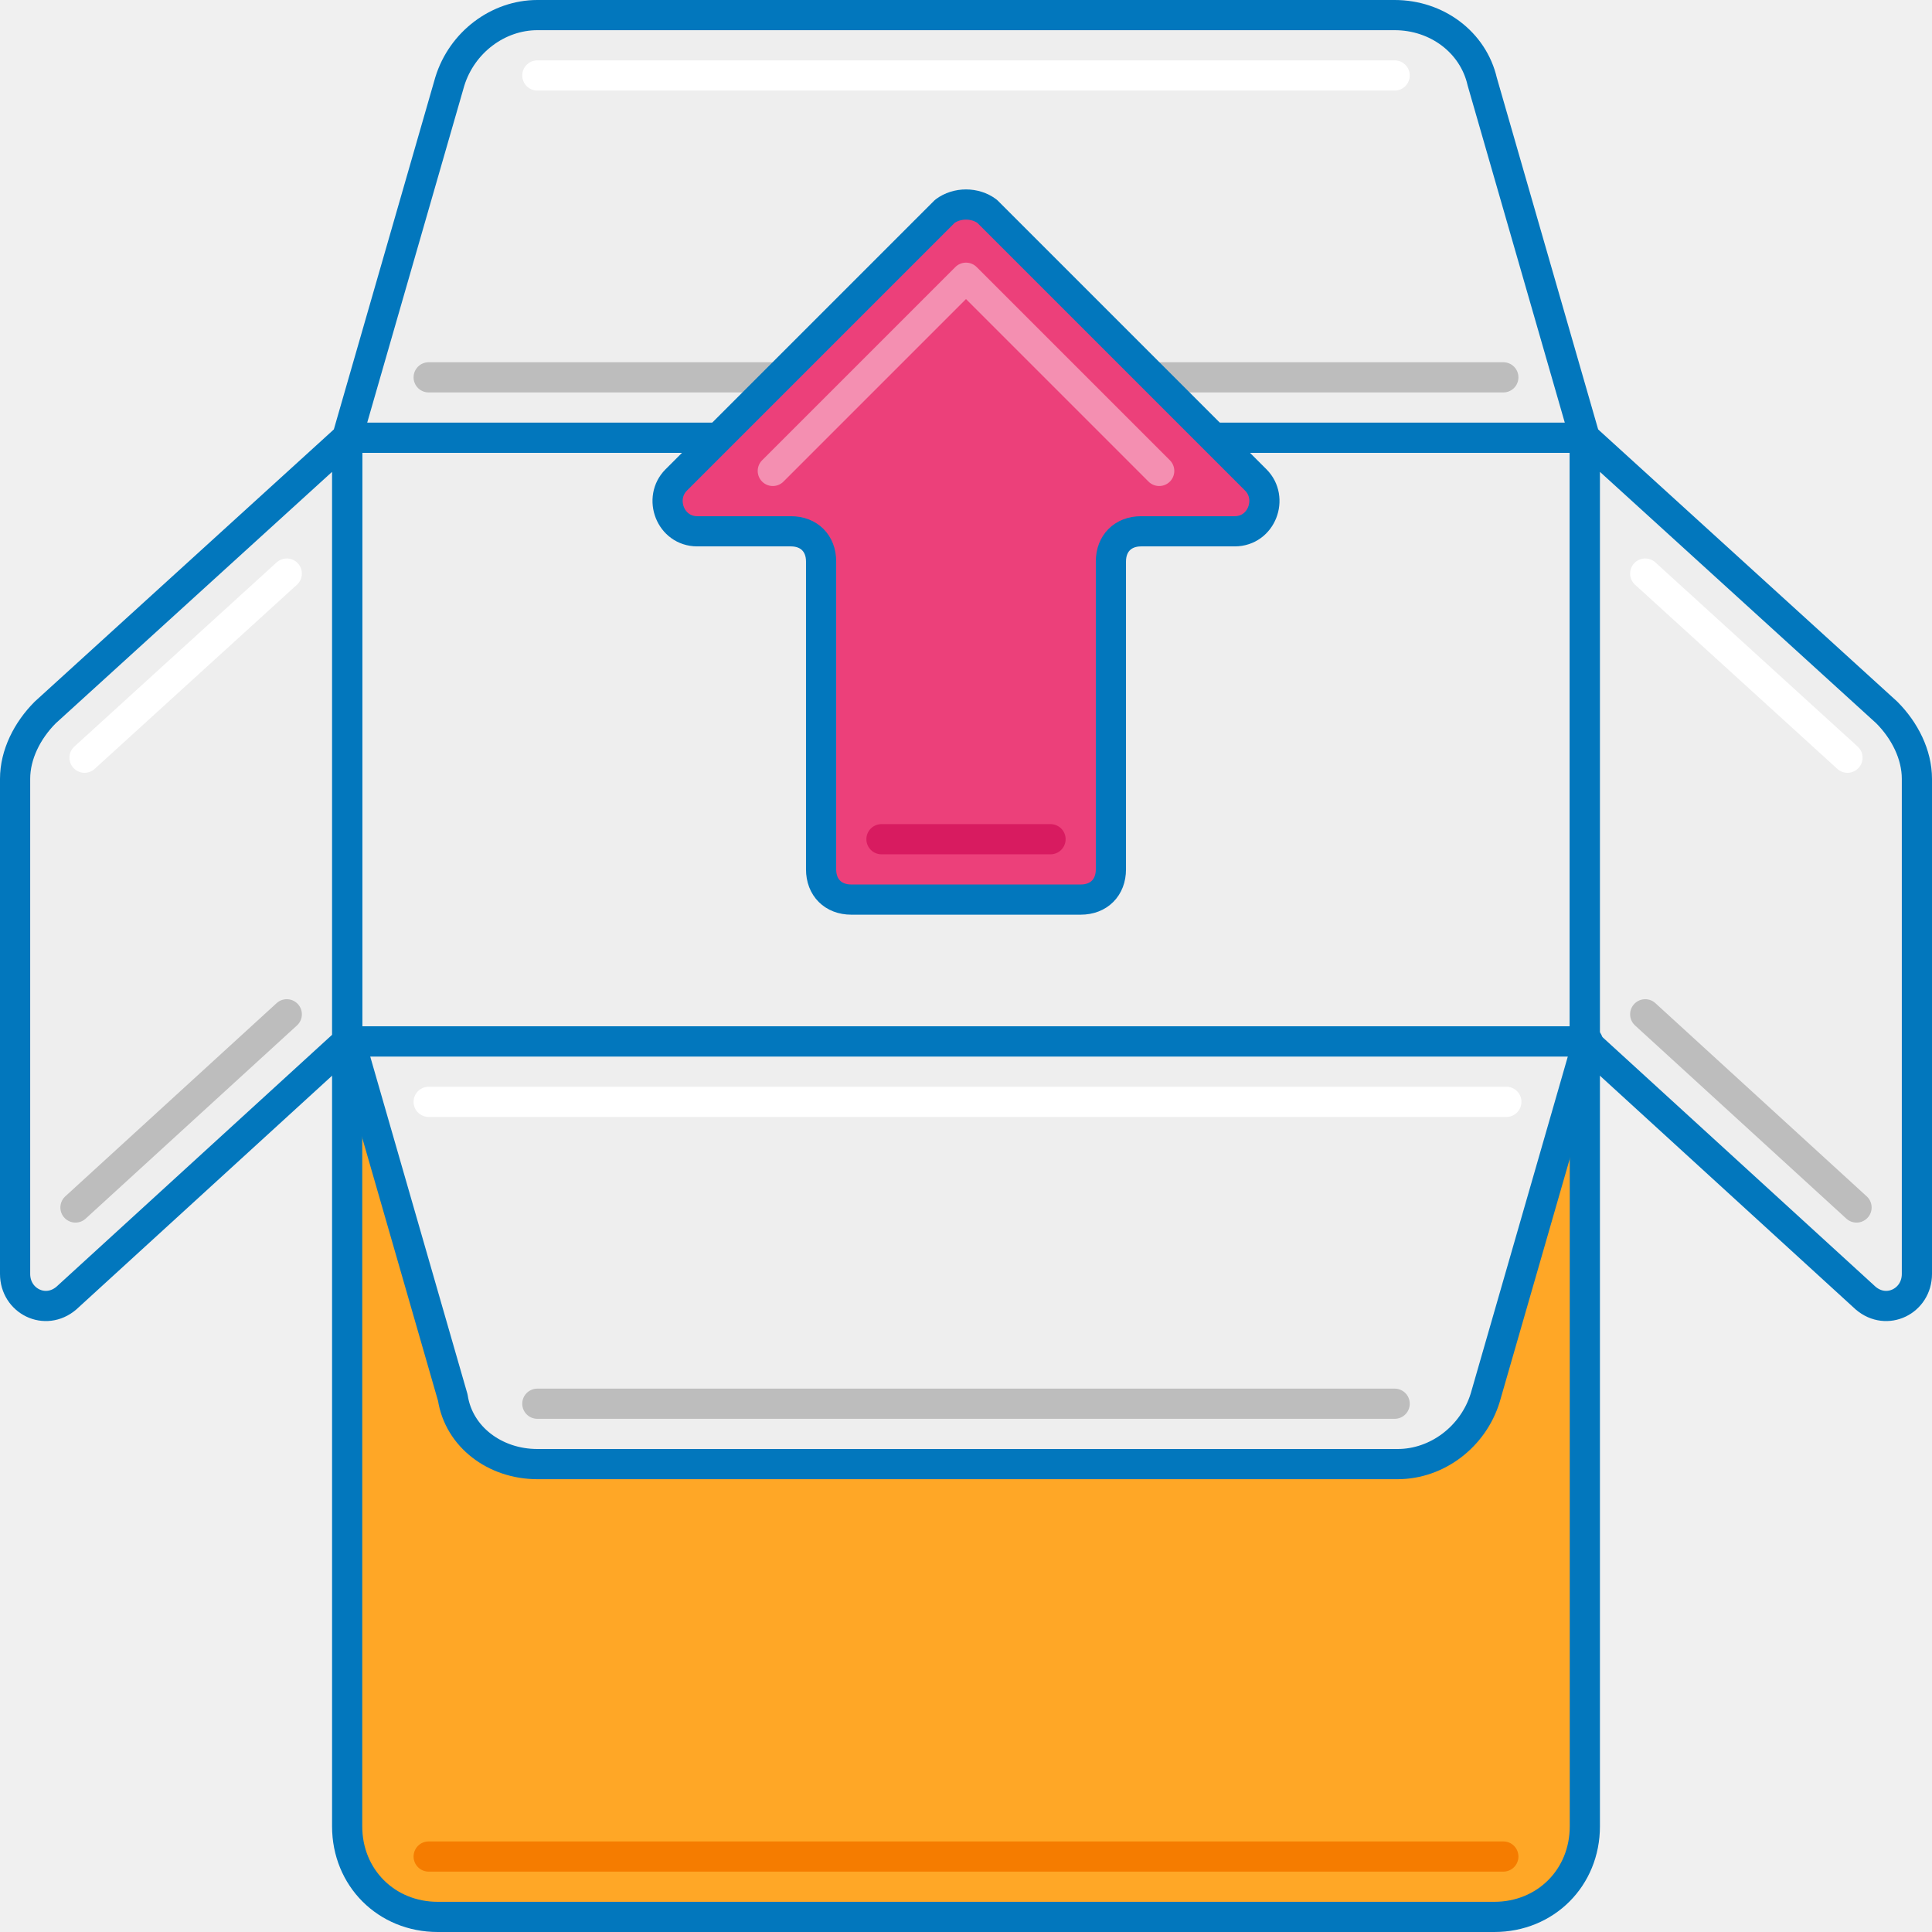
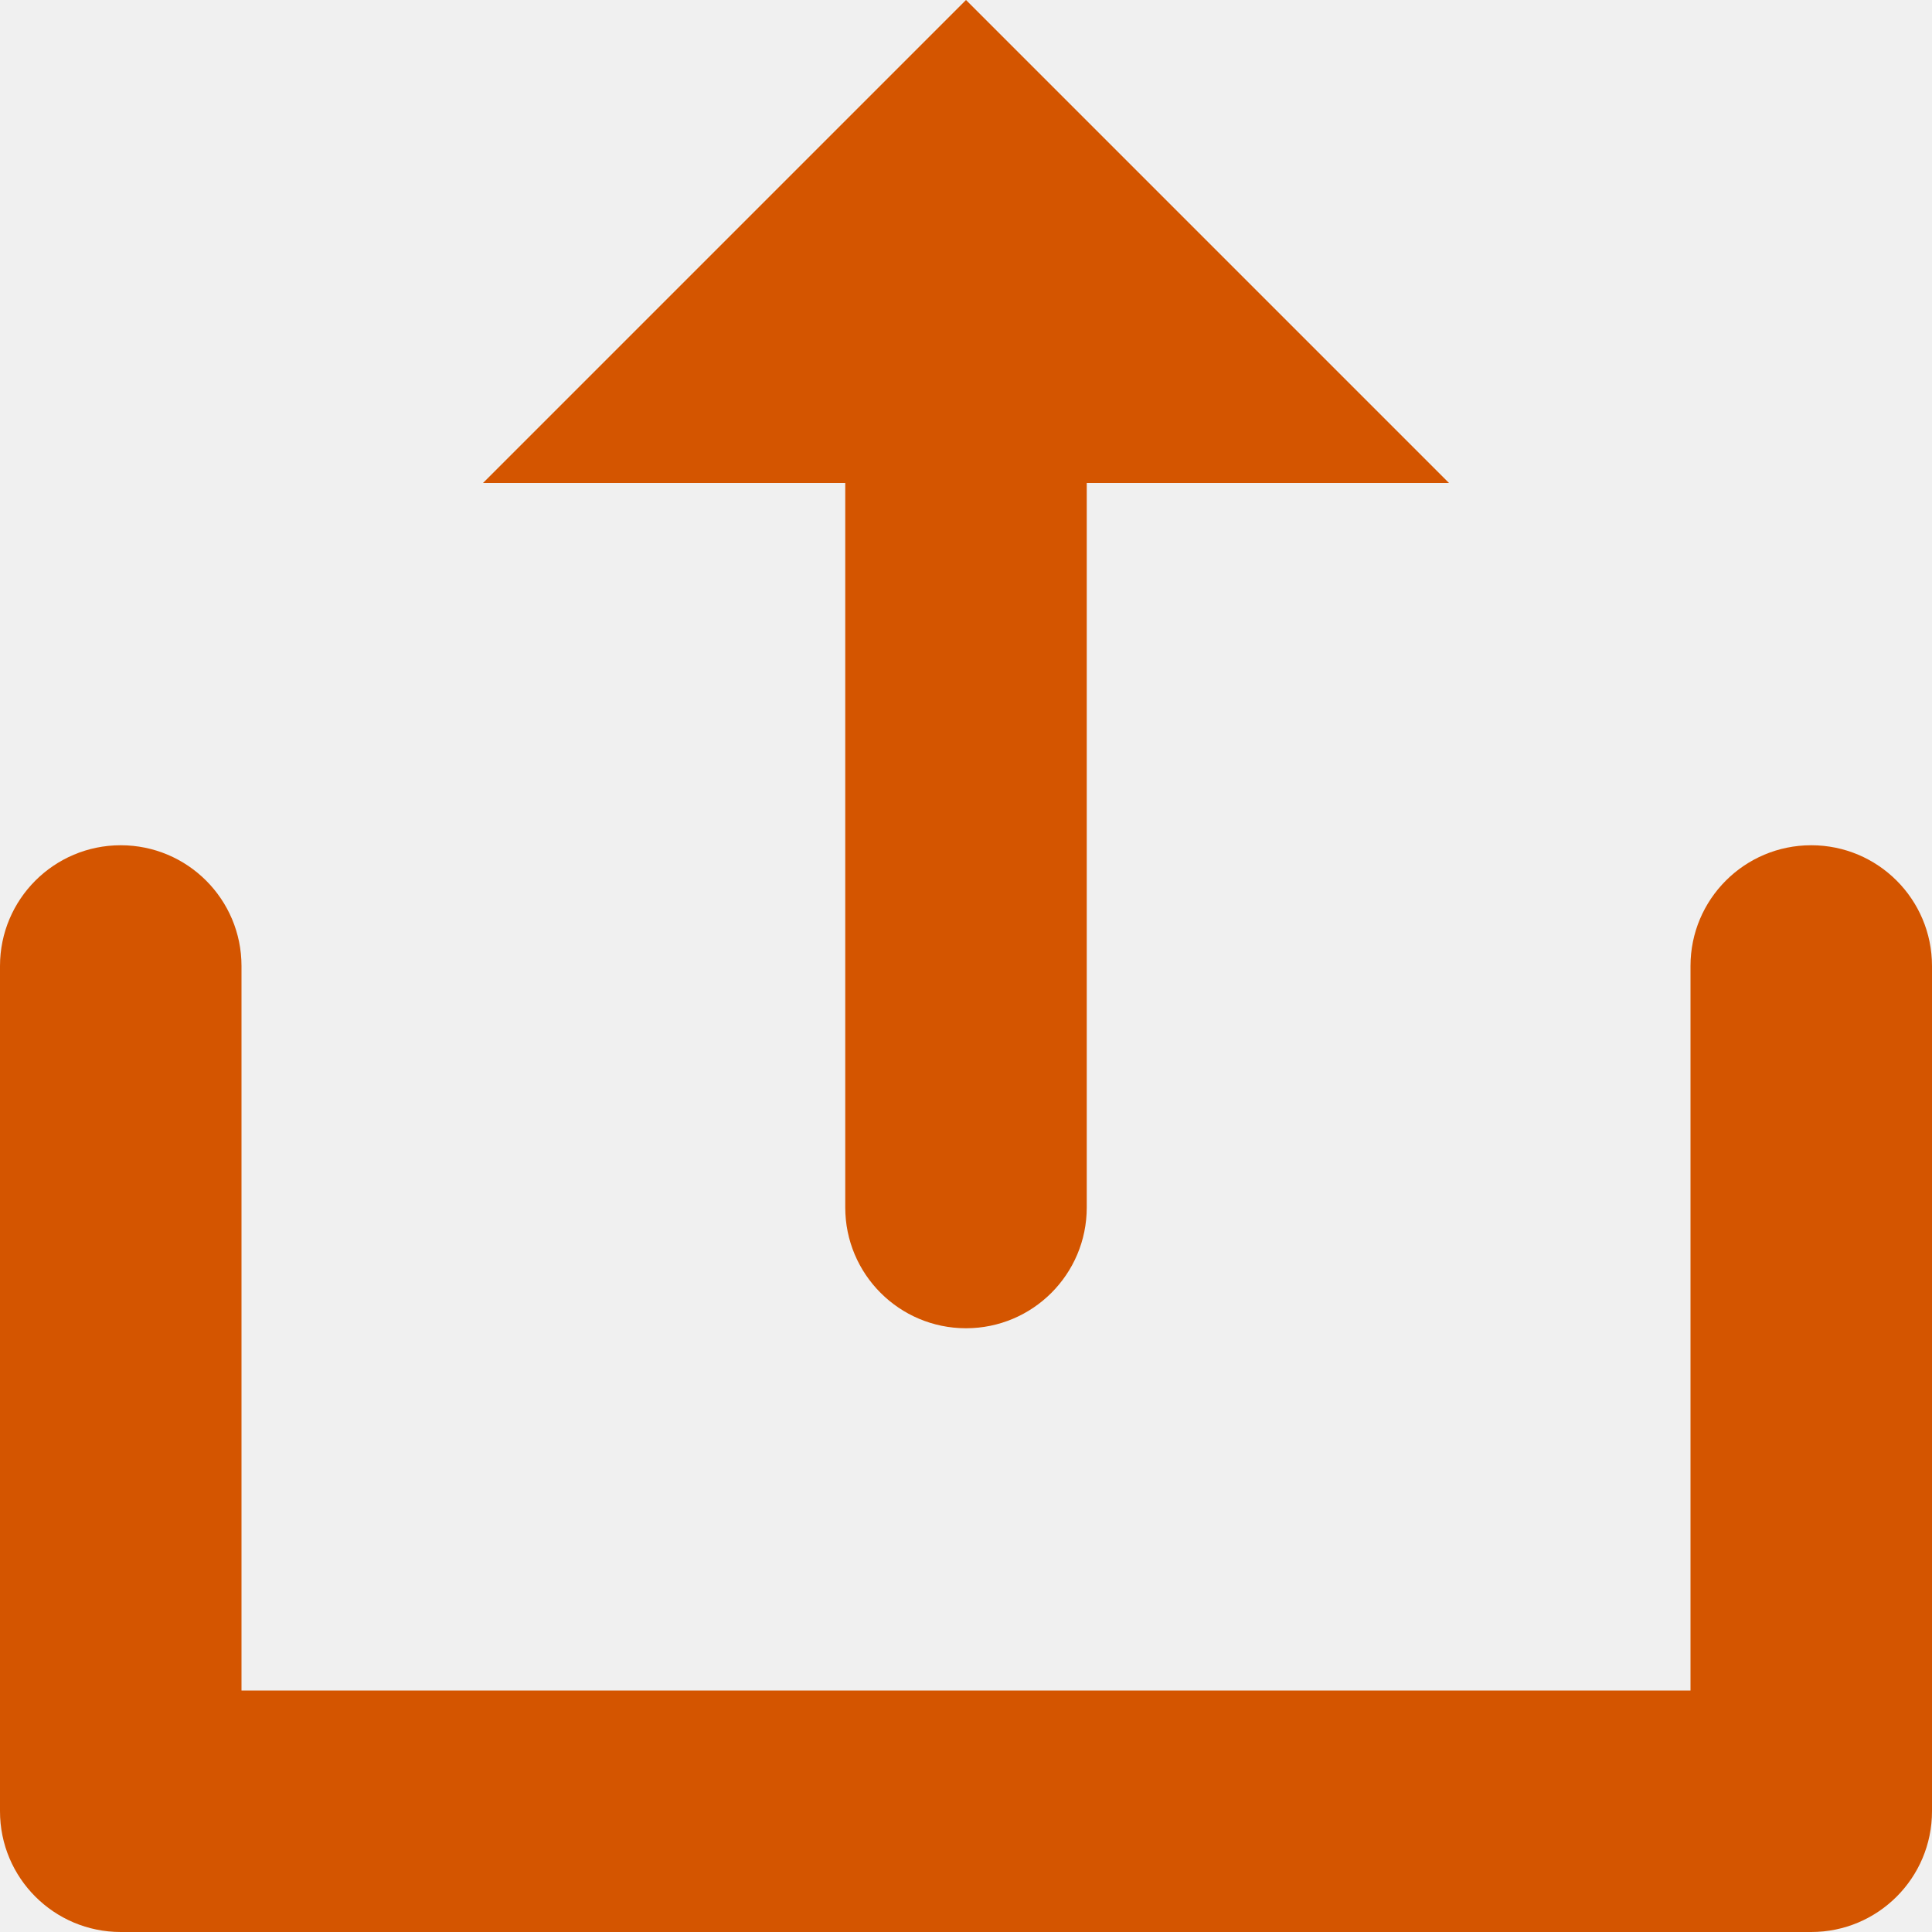
- <svg xmlns="http://www.w3.org/2000/svg" version="1.1" id="Layer_1" x="0px" y="0px" viewBox="0 0 64 64" style="enable-background:new 0 0 64 64;" xml:space="preserve">
-   <style type="text/css">
- 	.st0{fill:#039BE5;stroke:#0277BD;stroke-linecap:round;stroke-linejoin:round;stroke-miterlimit:10;}
- 	.st1{fill:#81D4FA;stroke:#0277BD;stroke-linecap:round;stroke-linejoin:round;stroke-miterlimit:10;}
- 	.st2{fill:#EC407A;stroke:#0277BD;stroke-linecap:round;stroke-linejoin:round;stroke-miterlimit:10;}
- 	.st3{fill:#FFA726;stroke:#0277BD;stroke-linecap:round;stroke-linejoin:round;stroke-miterlimit:10;}
- 	.st4{fill:#80CBC4;stroke:#0277BD;stroke-linecap:round;stroke-linejoin:round;stroke-miterlimit:10;}
- 	.st5{fill:none;stroke:#F48FB1;stroke-linecap:round;stroke-linejoin:round;stroke-miterlimit:10;}
- 	.st6{fill:none;stroke:#FFCC80;stroke-linecap:round;stroke-linejoin:round;stroke-miterlimit:10;}
- 	.st7{fill:none;stroke:#E0F2F1;stroke-linecap:round;stroke-linejoin:round;stroke-miterlimit:10;}
- 	.st8{fill:none;stroke:#26A69A;stroke-linecap:round;stroke-linejoin:round;stroke-miterlimit:10;}
- 	.st9{fill:none;stroke:#F57C00;stroke-linecap:round;stroke-linejoin:round;stroke-miterlimit:10;}
- 	.st10{fill:none;stroke:#D81B60;stroke-linecap:round;stroke-linejoin:round;stroke-miterlimit:10;}
- 	.st11{fill:#EEEEEE;stroke:#0277BD;stroke-linecap:round;stroke-linejoin:round;stroke-miterlimit:10;}
- 	.st12{fill:none;stroke:#BDBDBD;stroke-linecap:round;stroke-linejoin:round;stroke-miterlimit:10;}
- 	.st13{fill:none;stroke:#E1F5FE;stroke-linecap:round;stroke-linejoin:round;stroke-miterlimit:10;}
- 	.st14{fill:none;stroke:#FFFFFF;stroke-linecap:round;stroke-linejoin:round;stroke-miterlimit:10;}
- 	.st15{fill:none;stroke:#29B6F6;stroke-linecap:round;stroke-linejoin:round;stroke-miterlimit:10;}
- 	.st16{fill:none;stroke:#4FC3F7;stroke-linecap:round;stroke-linejoin:round;stroke-miterlimit:10;}
- 	.st17{fill:none;stroke:#0277BD;stroke-linecap:round;stroke-linejoin:round;stroke-miterlimit:10;}
- </style>
-   <g id="Parcel_Out">
-     <g>
-       <rect x="11.5" y="14.5" class="st11" width="41" height="20" />
-       <path class="st3" d="M49.5,63.5h-35c-1.7,0-3-1.3-3-3v-26h41v26C52.5,62.2,51.2,63.5,49.5,63.5z" />
-       <path class="st11" d="M2.2,43l9.3-8.5v-20l-10,9.1c-0.6,0.6-1,1.4-1,2.2v16.4C0.5,43.1,1.5,43.6,2.2,43z" />
-       <path class="st11" d="M61.8,43l-9.3-8.5v-20l10,9.1c0.6,0.6,1,1.4,1,2.2v16.4C63.5,43.1,62.5,43.6,61.8,43z" />
-       <path class="st14" d="M2.8,25.1L9.5,19" />
-       <path class="st12" d="M9.5,33.6l-7,6.4" />
-       <path class="st14" d="M54.5,19l6.7,6.1" />
-       <path class="st12" d="M61.5,40l-7-6.4" />
-       <path class="st11" d="M46.2,0.5H17.8c-1.3,0-2.5,0.9-2.9,2.2l-3.4,11.8h41L49.1,2.7C48.8,1.4,47.6,0.5,46.2,0.5z" />
-       <path class="st12" d="M49.8,12.5H14.2" />
-       <path class="st9" d="M49.8,61.5H14.2" />
-       <path class="st11" d="M17.8,48.5h28.5c1.3,0,2.5-0.9,2.9-2.2l3.4-11.8h-41l3.4,11.8C15.2,47.6,16.4,48.5,17.8,48.5z" />
-       <path class="st14" d="M14.2,36.5h35.7" />
-       <line class="st14" x1="17.8" y1="2.5" x2="46.2" y2="2.5" />
-       <line class="st12" x1="17.8" y1="46.5" x2="46.2" y2="46.5" />
-       <path class="st2" d="M31.3,7l-8.9,8.9c-0.6,0.6-0.2,1.7,0.7,1.7h3.1c0.6,0,1,0.4,1,1v10.2c0,0.6,0.4,1,1,1h7.6c0.6,0,1-0.4,1-1    V18.6c0-0.6,0.4-1,1-1h3.1c0.9,0,1.3-1.1,0.7-1.7L32.7,7C32.3,6.7,31.7,6.7,31.3,7z" />
-       <path class="st10" d="M34.8,27.8h-5.6" />
-       <path class="st5" d="M25.6,15.6L32,9.2l6.4,6.4" />
-     </g>
+ <svg xmlns="http://www.w3.org/2000/svg" fill="#000000" width="800px" height="800px" viewBox="0 0 512 512" id="_02_Out" data-name="02 Out" version="1.1">
+   <defs id="defs1" />
+   <g id="Group_7" data-name="Group 7" style="fill:#d45500">
+     <path id="Path_2" data-name="Path 2" d="M480,224a31.991,31.991,0,0,0-32,32V448H64V256a32,32,0,0,0-64,0V480a31.991,31.991,0,0,0,32,32H480a31.991,31.991,0,0,0,32-32V256A31.991,31.991,0,0,0,480,224Z" fill-rule="evenodd" style="fill:#d45500" />
+     <path id="Path_3" data-name="Path 3" d="M224,320a32,32,0,0,0,64,0V128h96L256,0,128,128h96Z" fill-rule="evenodd" style="fill:#d45500" />
  </g>
</svg>
